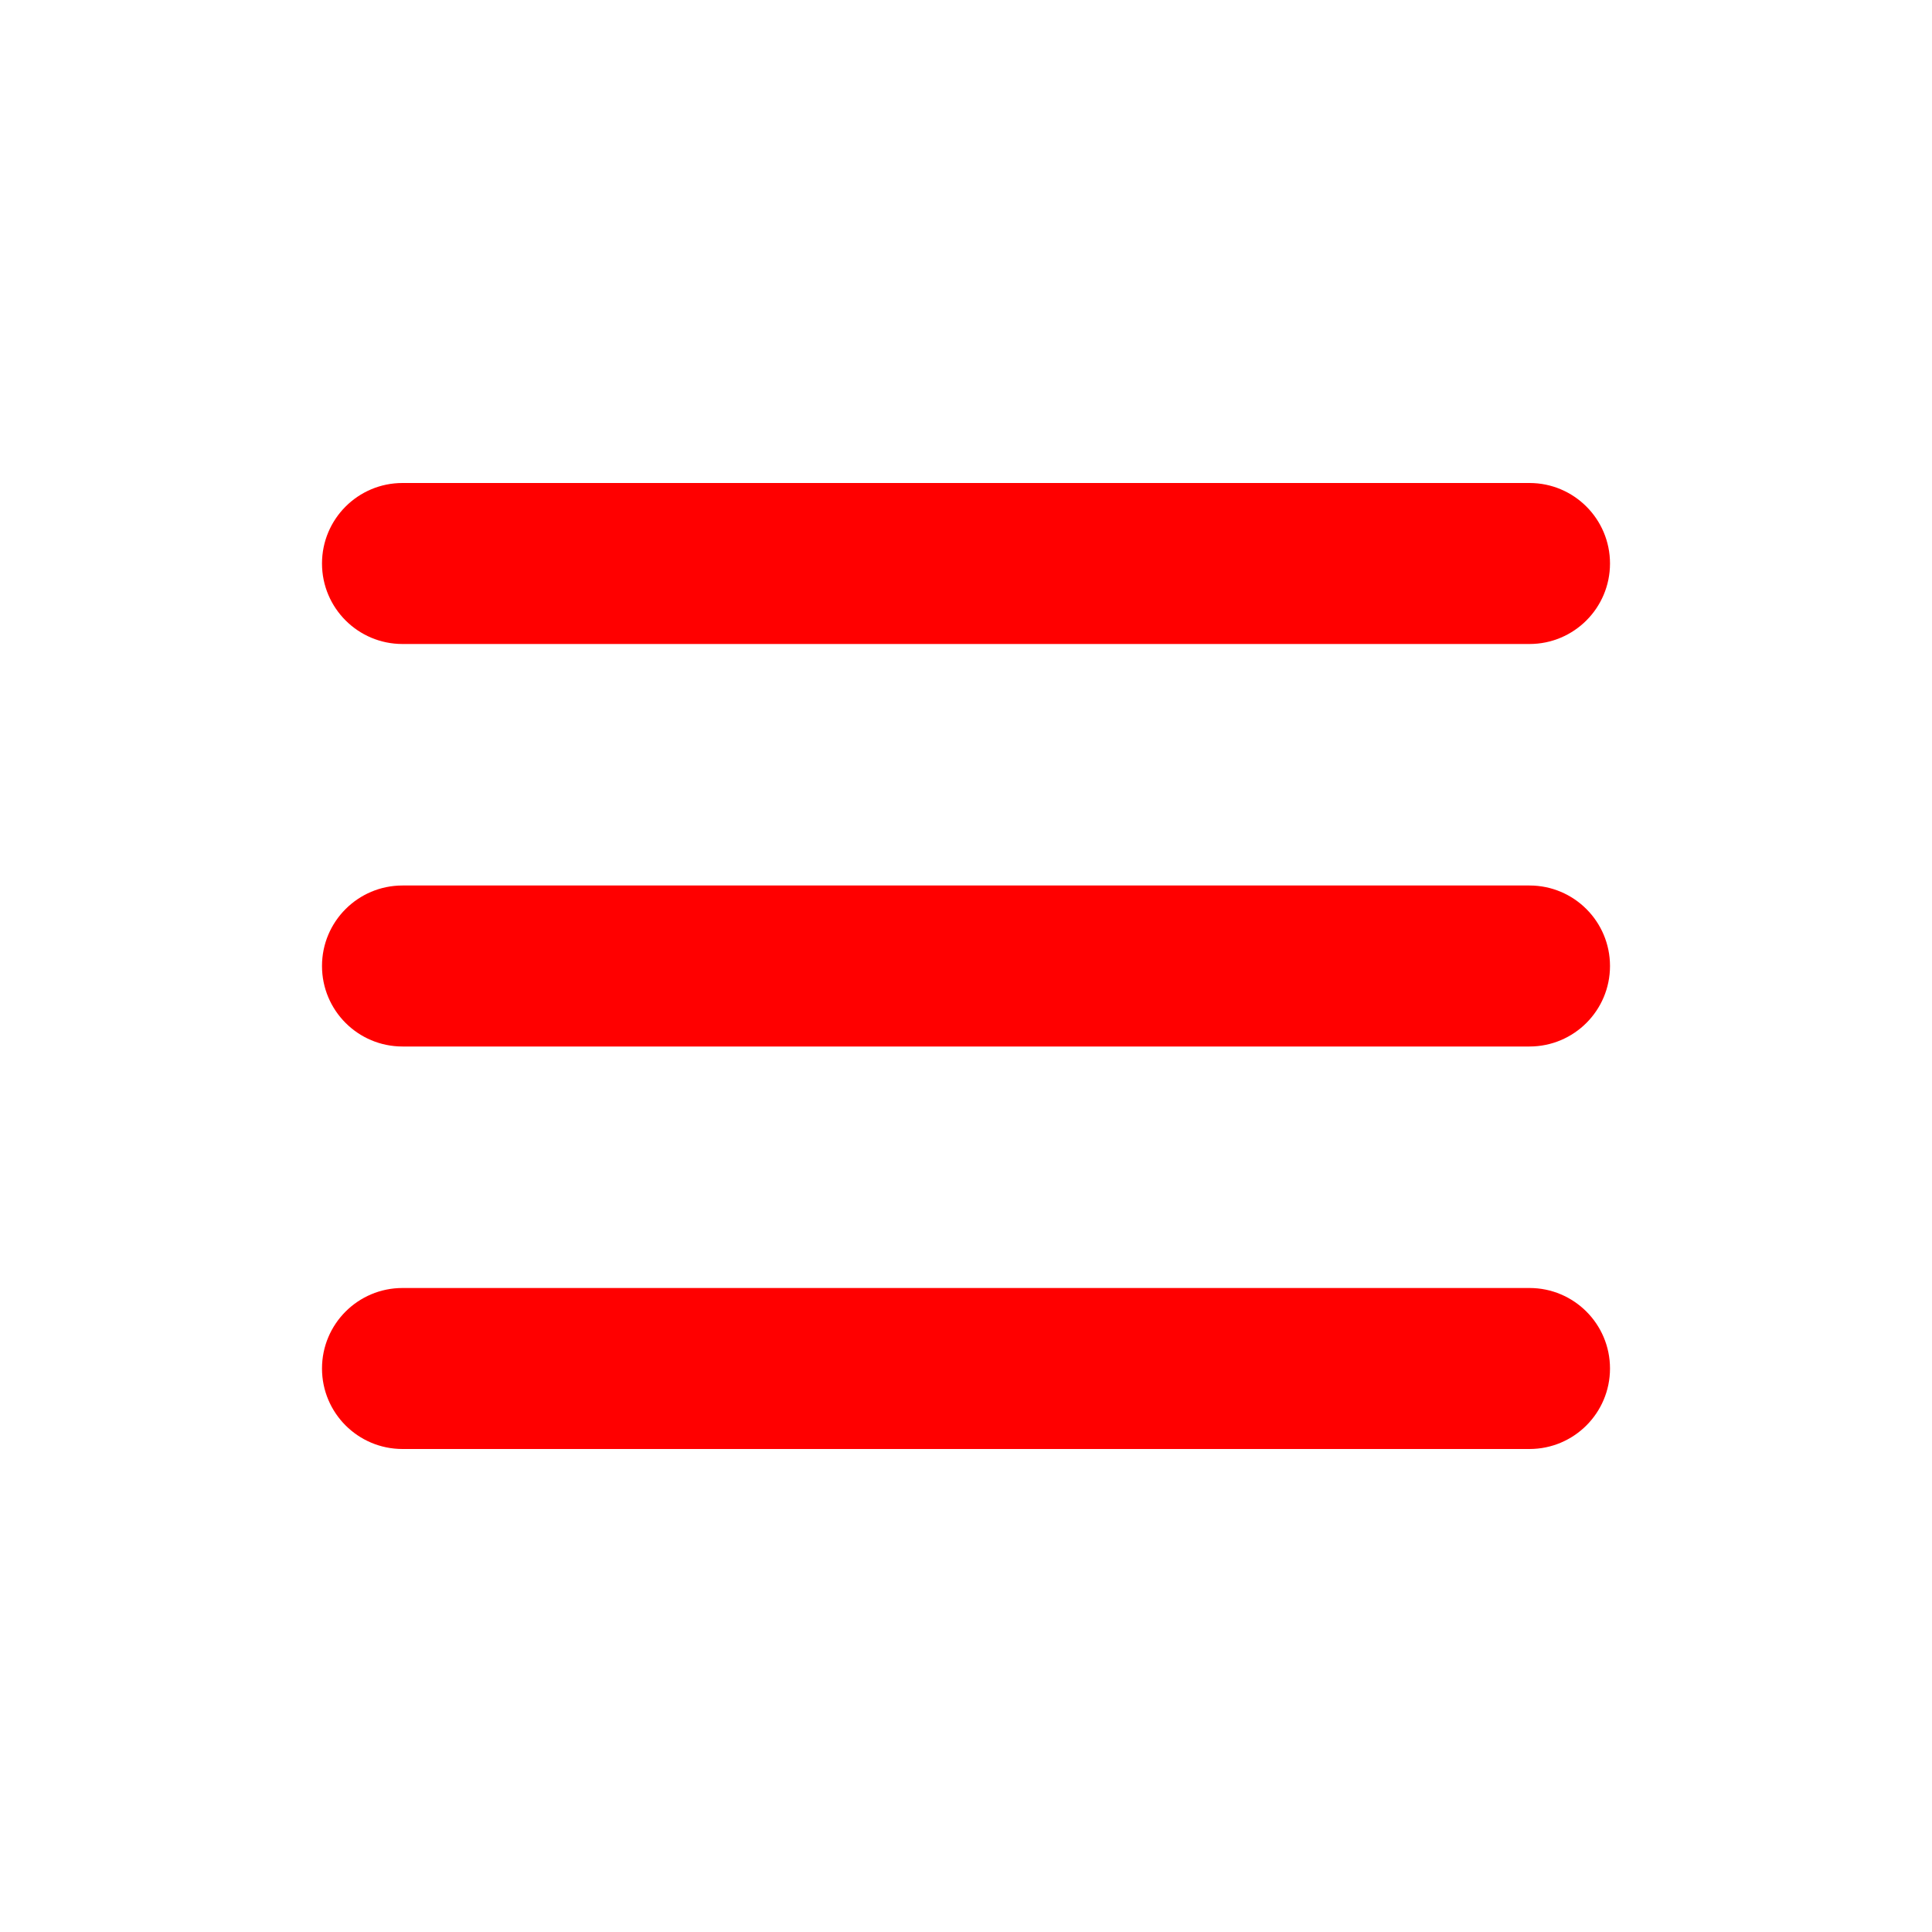
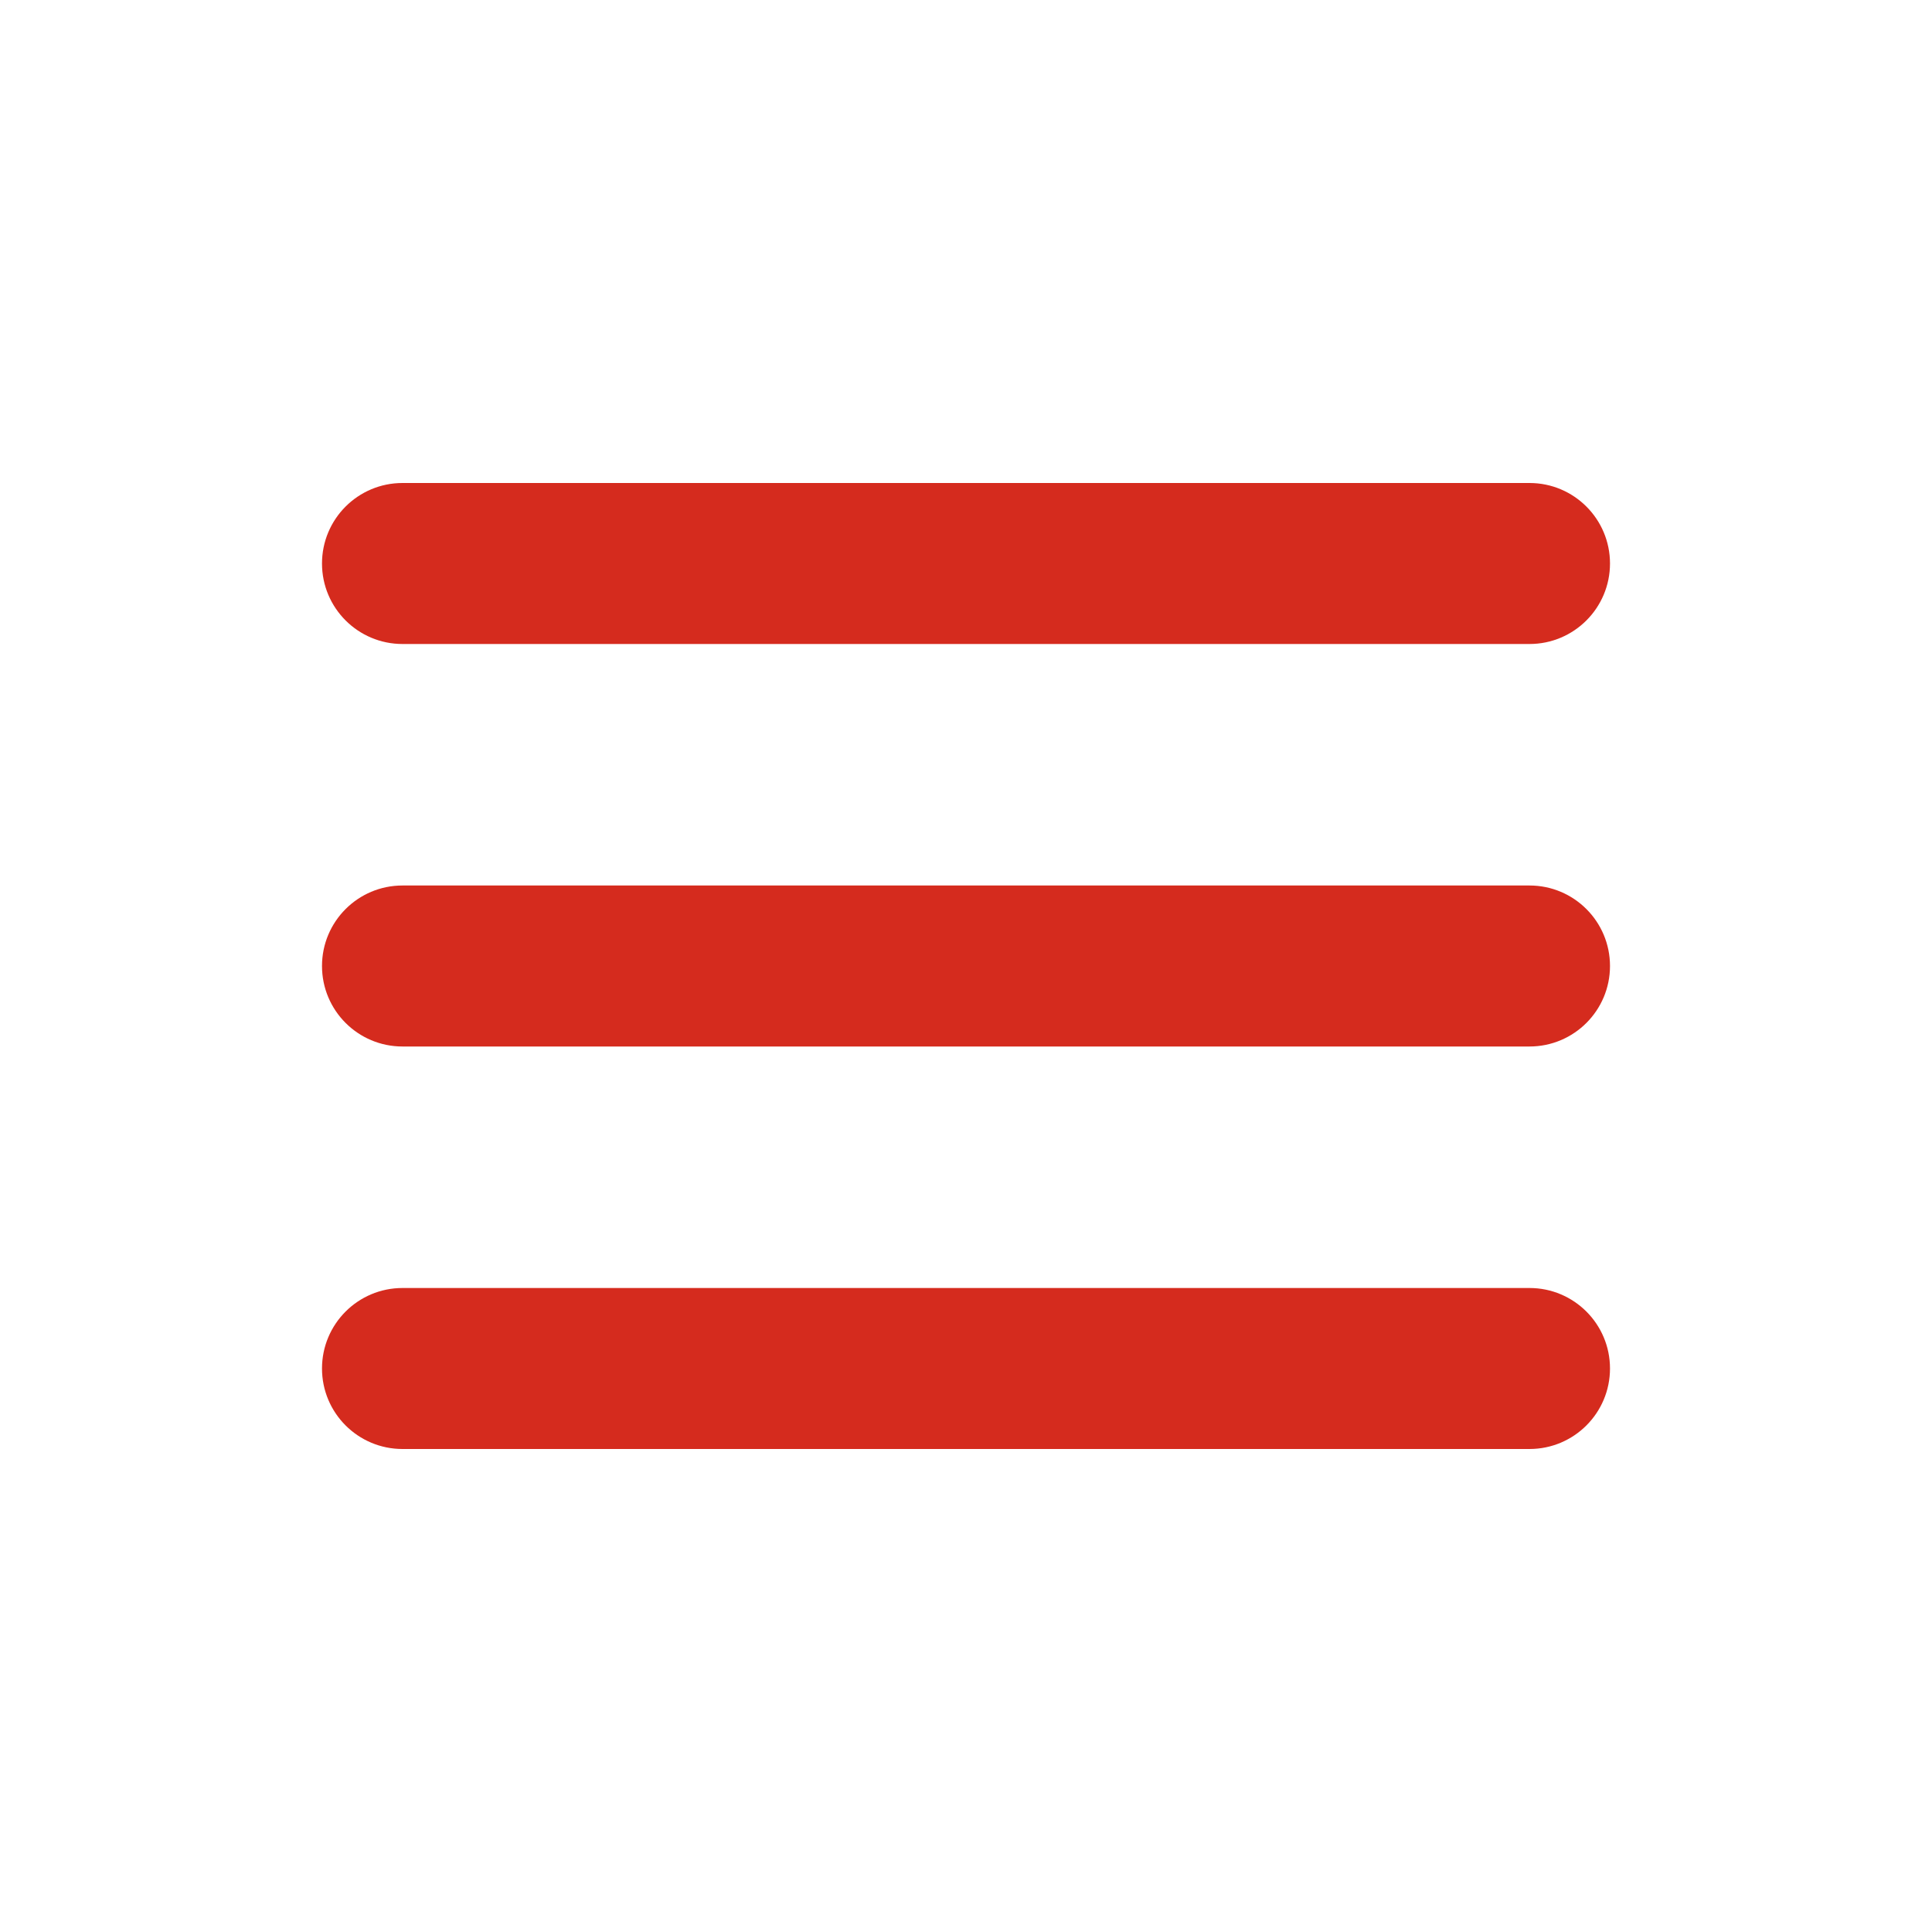
<svg xmlns="http://www.w3.org/2000/svg" width="24px" height="24px" viewBox="0 0 24 24" fill="none" id="svg4">
  <defs id="defs8" />
-   <path d="M4 7a1 1 0 0 1 1-1h14a1 1 0 1 1 0 2H5a1 1 0 0 1-1-1zm0 5a1 1 0 0 1 1-1h14a1 1 0 1 1 0 2H5a1 1 0 0 1-1-1zm0 5a1 1 0 0 1 1-1h14a1 1 0 1 1 0 2H5a1 1 0 0 1-1-1z" fill="#0D0D0D" id="path2" style="fill:#ff0000;fill-opacity:1" />
+   <path d="M4 7a1 1 0 0 1 1-1h14a1 1 0 1 1 0 2H5a1 1 0 0 1-1-1zm0 5a1 1 0 0 1 1-1h14a1 1 0 1 1 0 2H5a1 1 0 0 1-1-1zm0 5a1 1 0 0 1 1-1h14a1 1 0 1 1 0 2H5a1 1 0 0 1-1-1z" fill="#0D0D0D" id="path2" style="fill:#d52b1e;fill-opacity:1" />
</svg>
